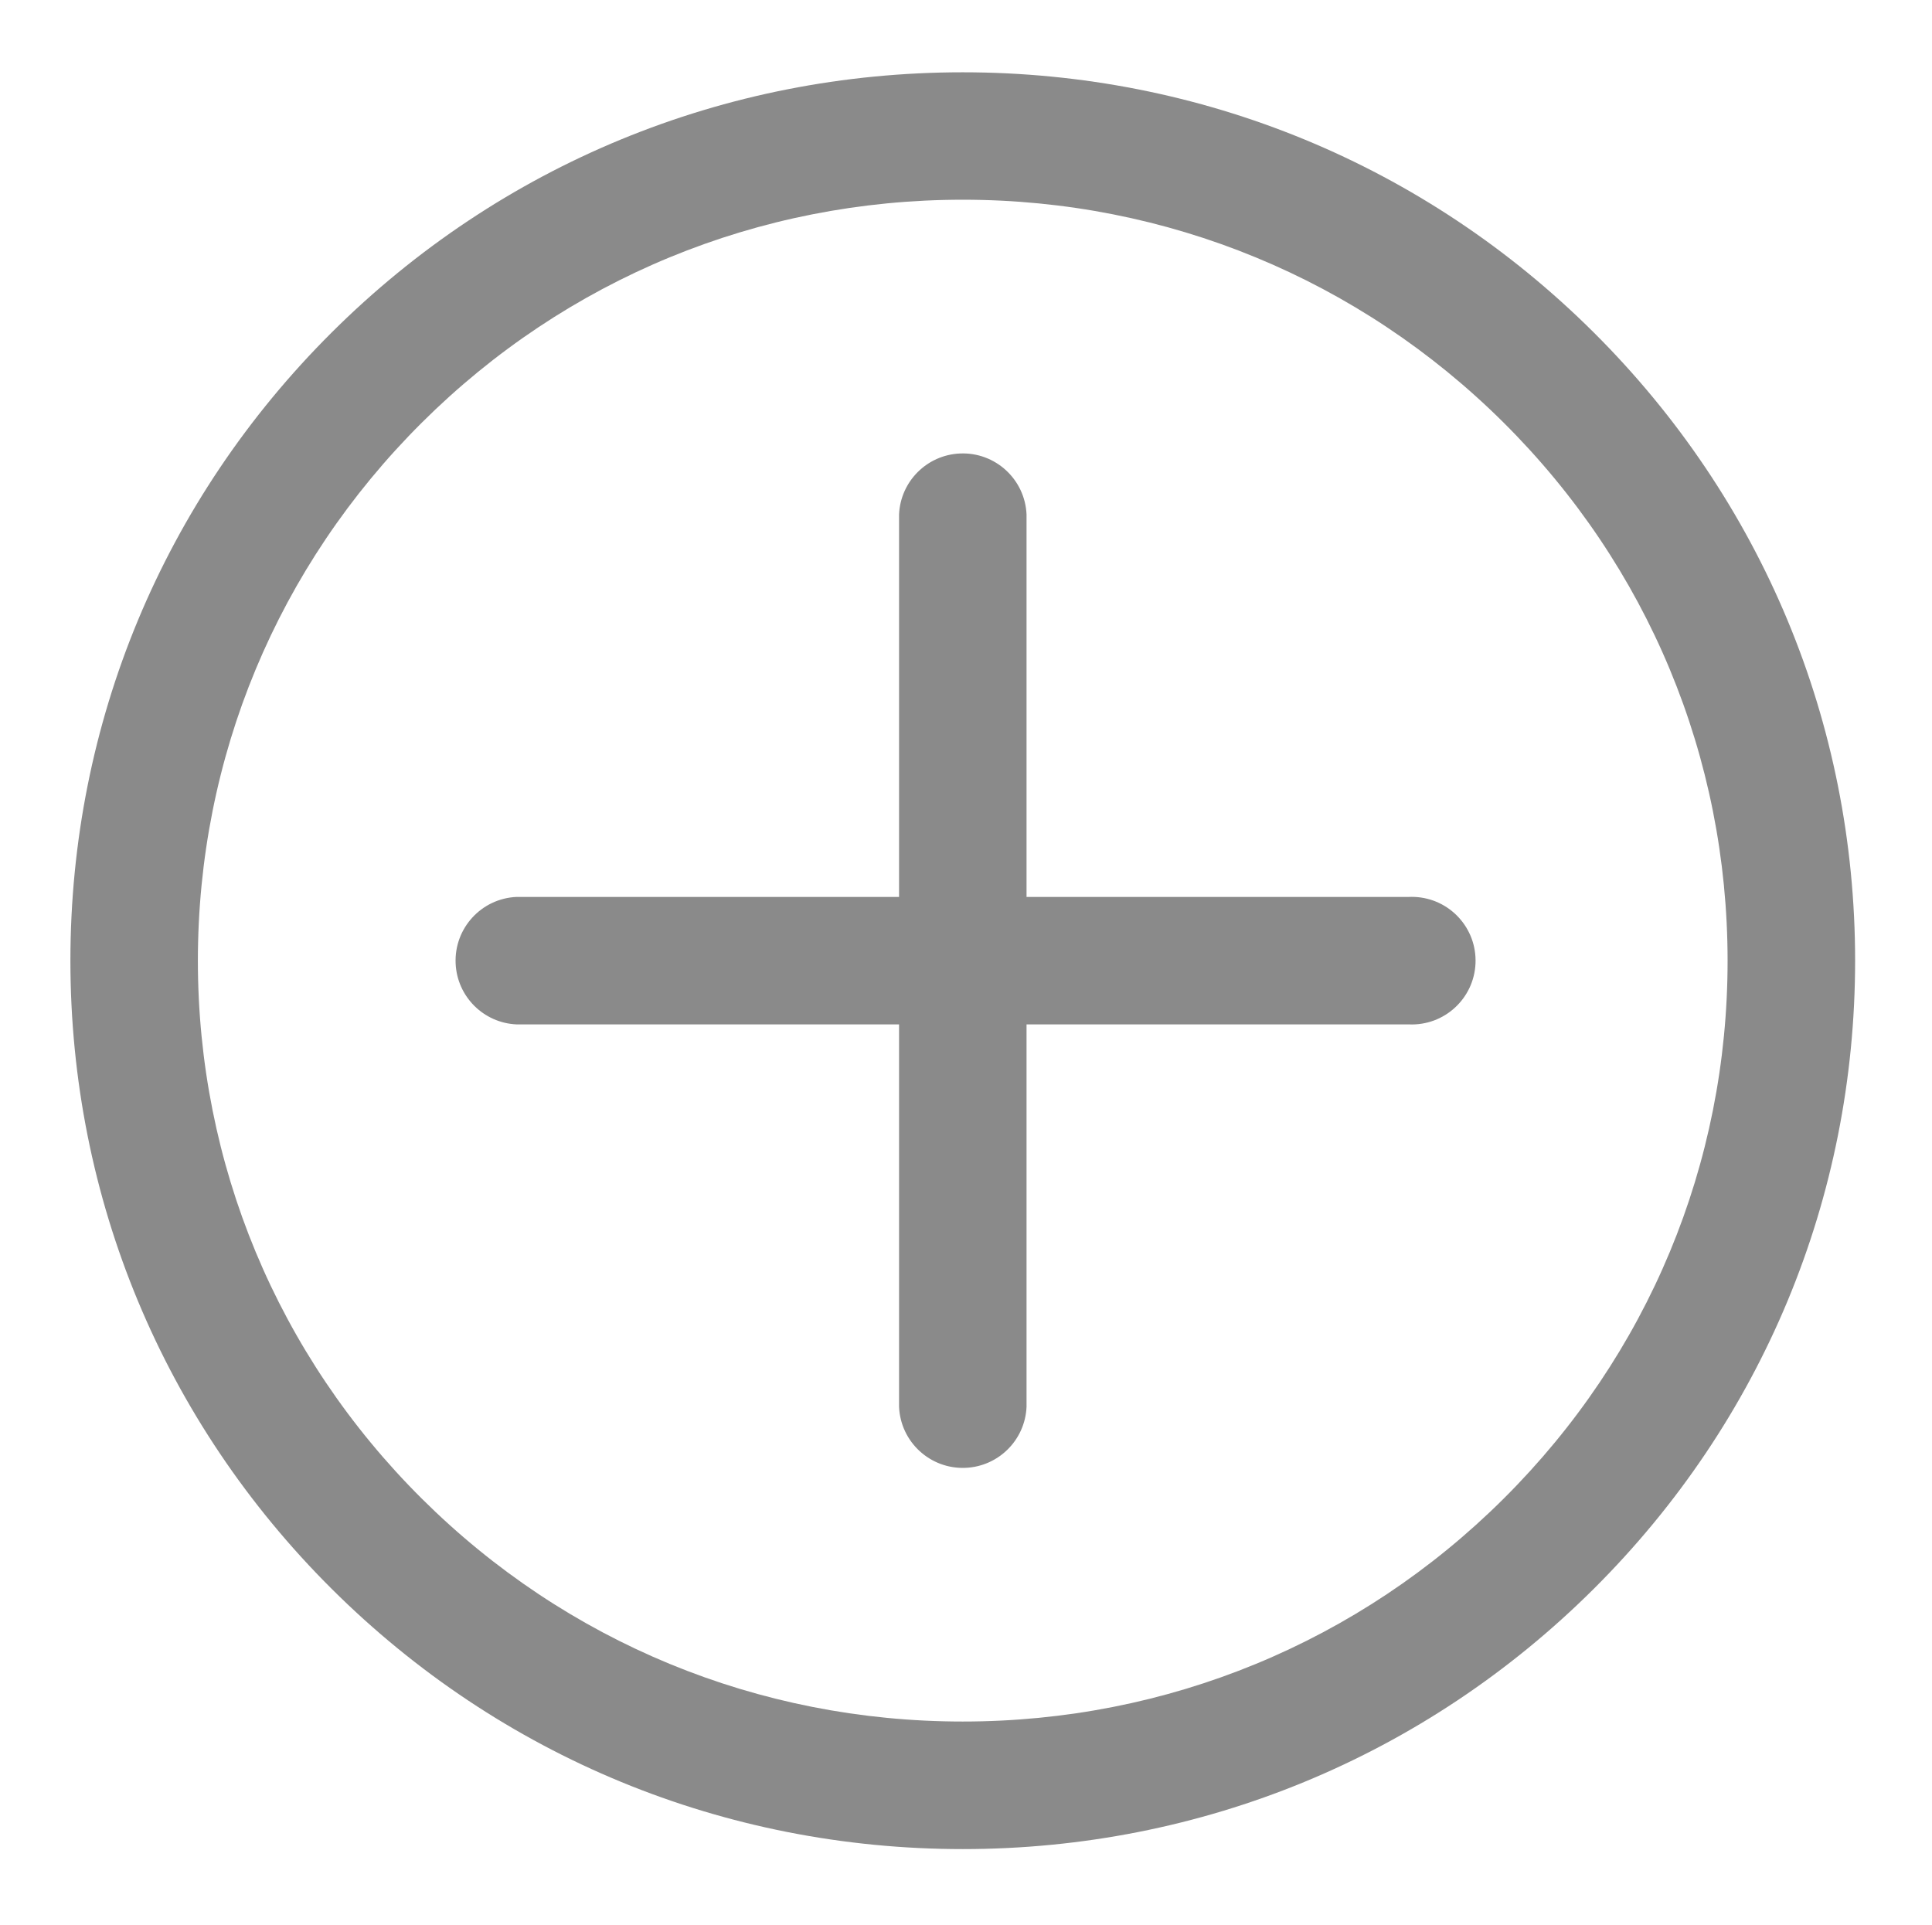
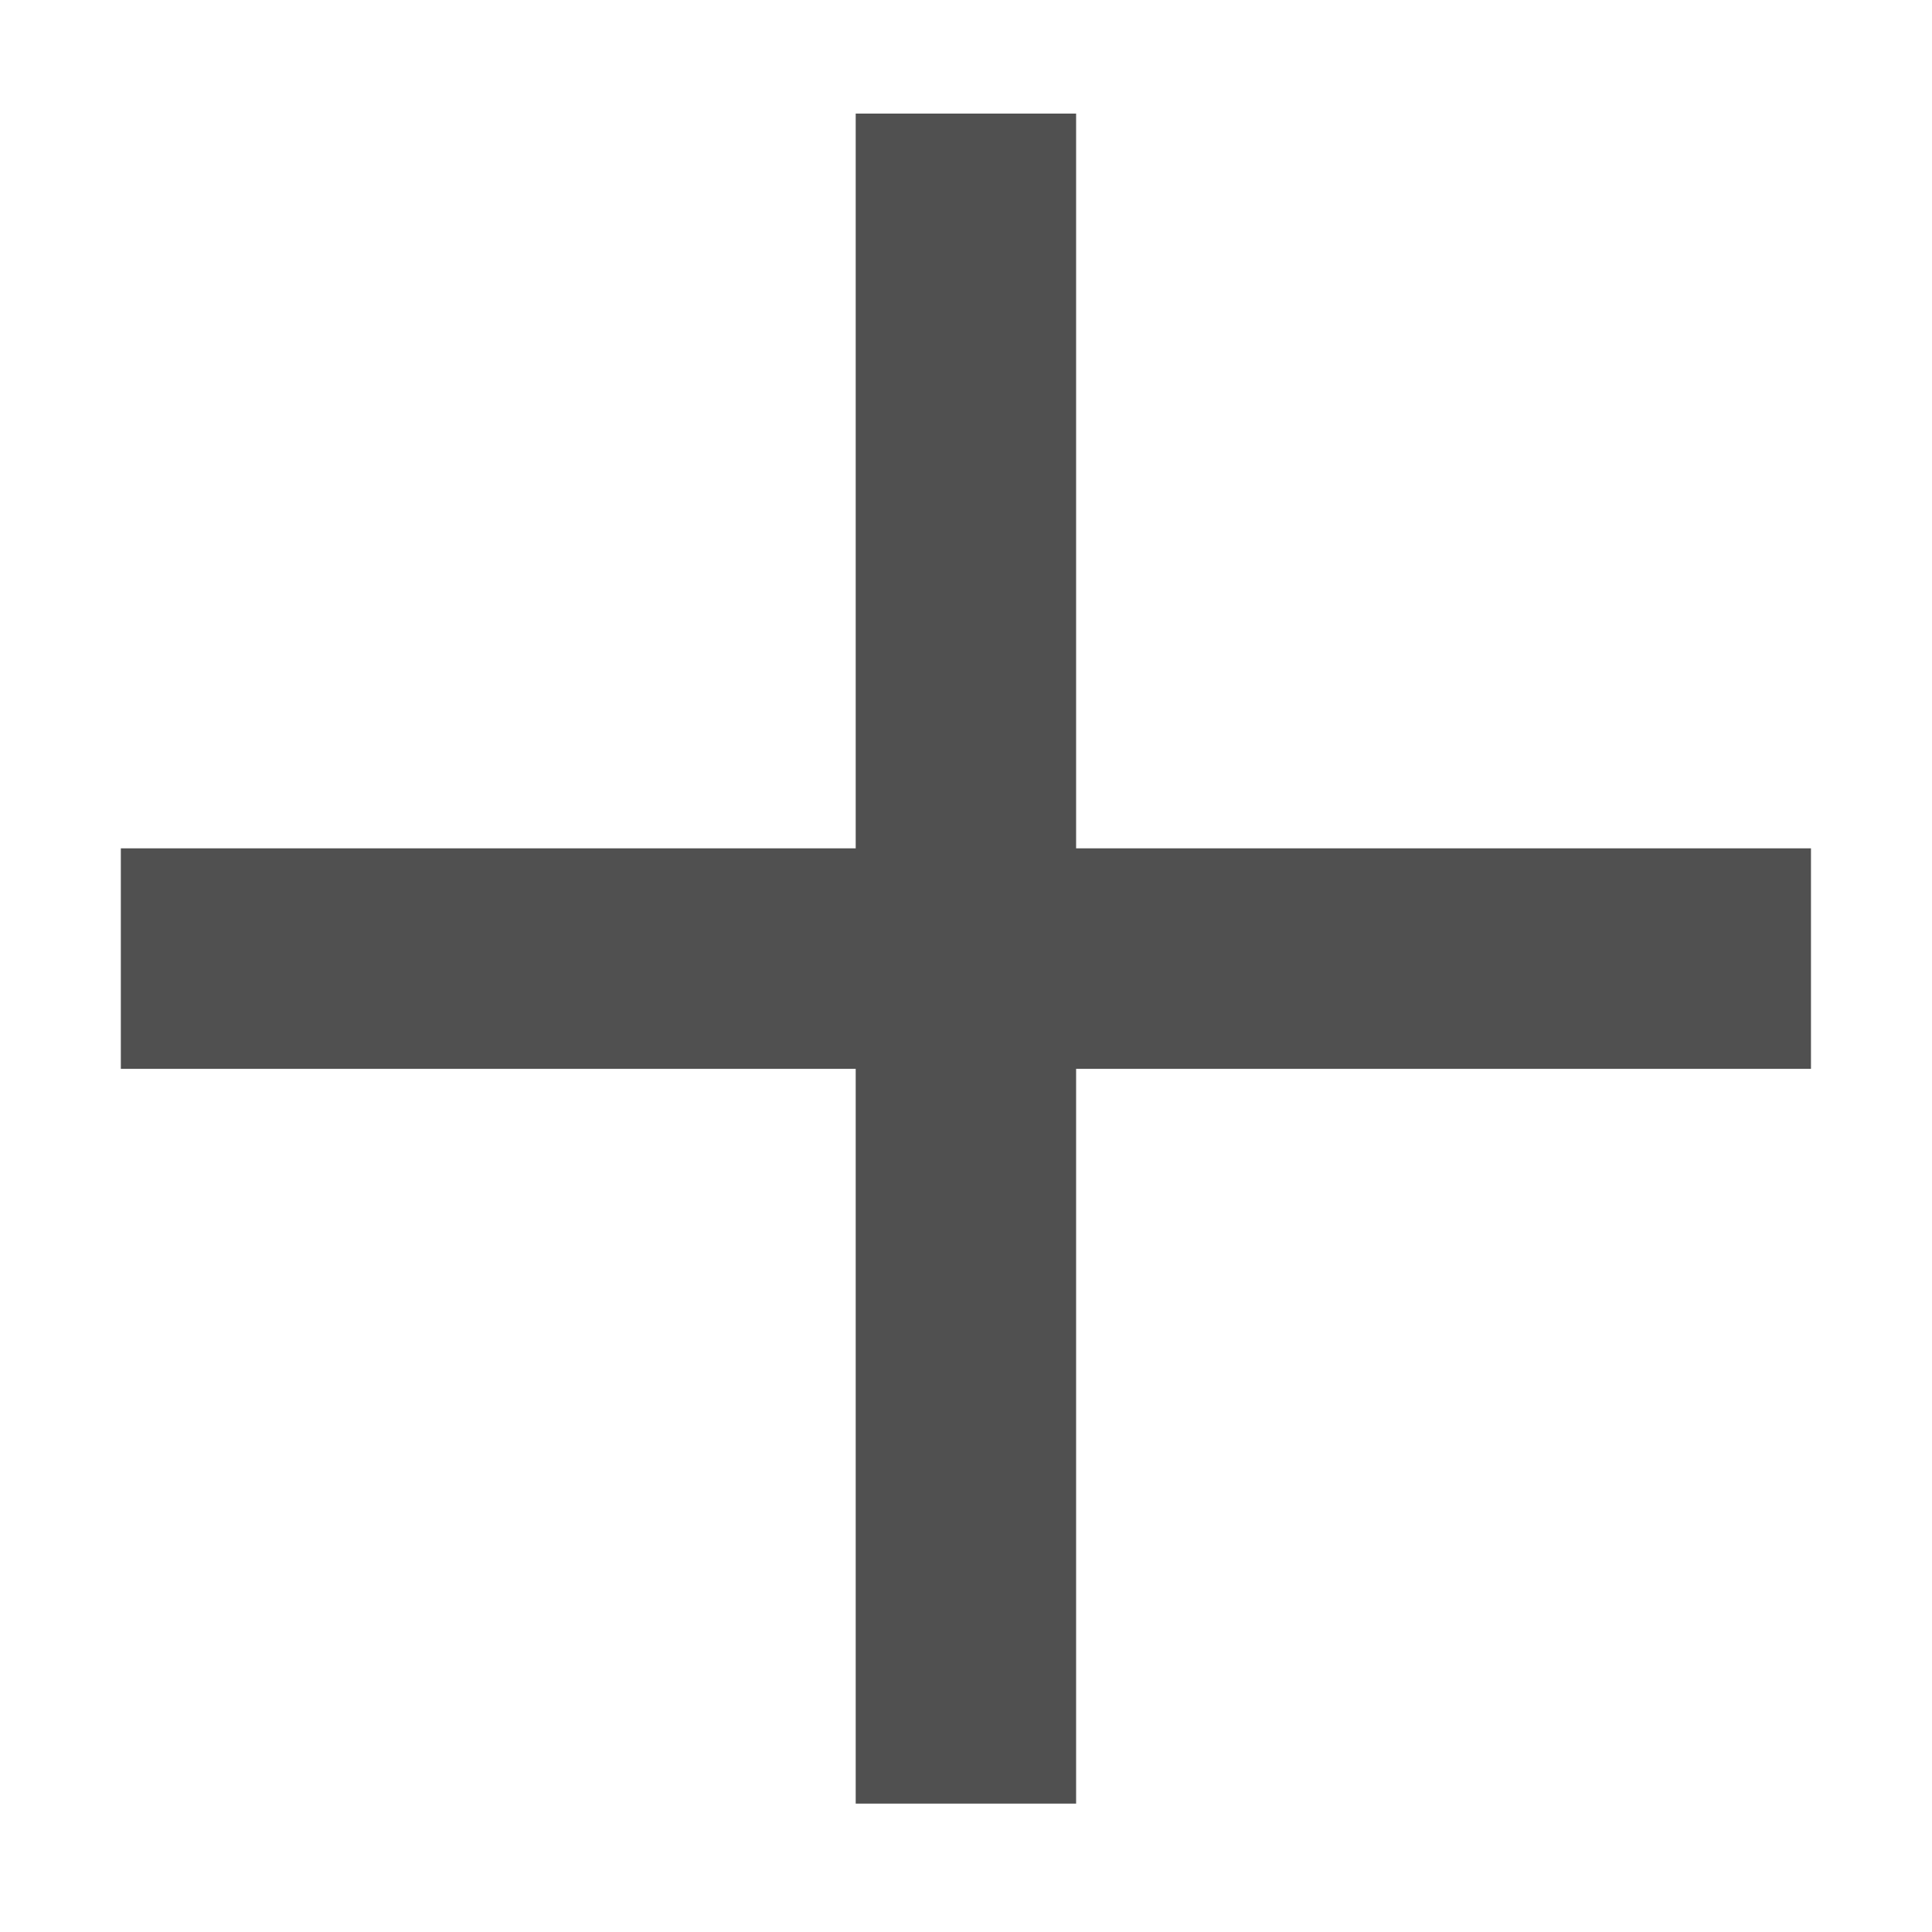
- <svg xmlns="http://www.w3.org/2000/svg" t="1628757322367" class="icon" viewBox="0 0 1028 1024" version="1.1" p-id="9093" width="200.781" height="200">
+ <svg xmlns="http://www.w3.org/2000/svg" t="1629104526674" class="icon" viewBox="0 0 1024 1024" version="1.1" p-id="4195" width="200" height="200">
  <defs>
    <style type="text/css" />
  </defs>
-   <path d="M512.295 983.906c-126.816 0-246.036-49.15-335.712-138.379S37.461 637.51 37.461 511.17s49.415-245.06 139.091-334.322 208.875-138.379 335.712-138.379 246.036 49.15 335.701 138.379S987.09 384.864 987.09 511.129 937.683 756.224 847.968 845.485s-208.853 138.421-335.671 138.421z m0-877.636c-108.77 0-210.996 42.127-287.856 118.637s-119.147 178.13-119.147 286.265 42.297 209.808 119.115 286.224S403.462 916.032 512.265 916.032s210.996-42.116 287.856-118.637 119.147-178.131 119.115-286.266c-0.032-108.133-42.298-209.776-119.115-286.19S621.035 106.27 512.295 106.27z m237.424 370.987H546.211V273.749c-0.811-18.732-16.654-33.259-35.385-32.447-17.595 0.762-31.684 14.852-32.447 32.447v203.506H274.883c-18.731 0.812-33.258 16.655-32.447 35.386 0.763 17.594 14.852 31.683 32.448 32.446H478.379v203.507c0.812 18.731 16.655 33.258 35.386 32.447 17.594-0.763 31.683-14.853 32.446-32.448V545.088h203.507c18.731 0.813 34.574-13.714 35.385-32.446 0.813-18.732-13.715-34.575-32.447-35.386a33.795 33.795 0 0 0-2.937 0z" fill="#8a8a8a" p-id="9094" />
+   <path d="M959.855 449.637 570.358 449.637 570.358 60.2 453.54 60.2 453.54 449.637 64.045 449.637 64.045 566.514 453.54 566.514 453.54 955.951 570.358 955.951 570.358 566.514 959.855 566.514Z" fill="#505050" p-id="4196" />
</svg>
